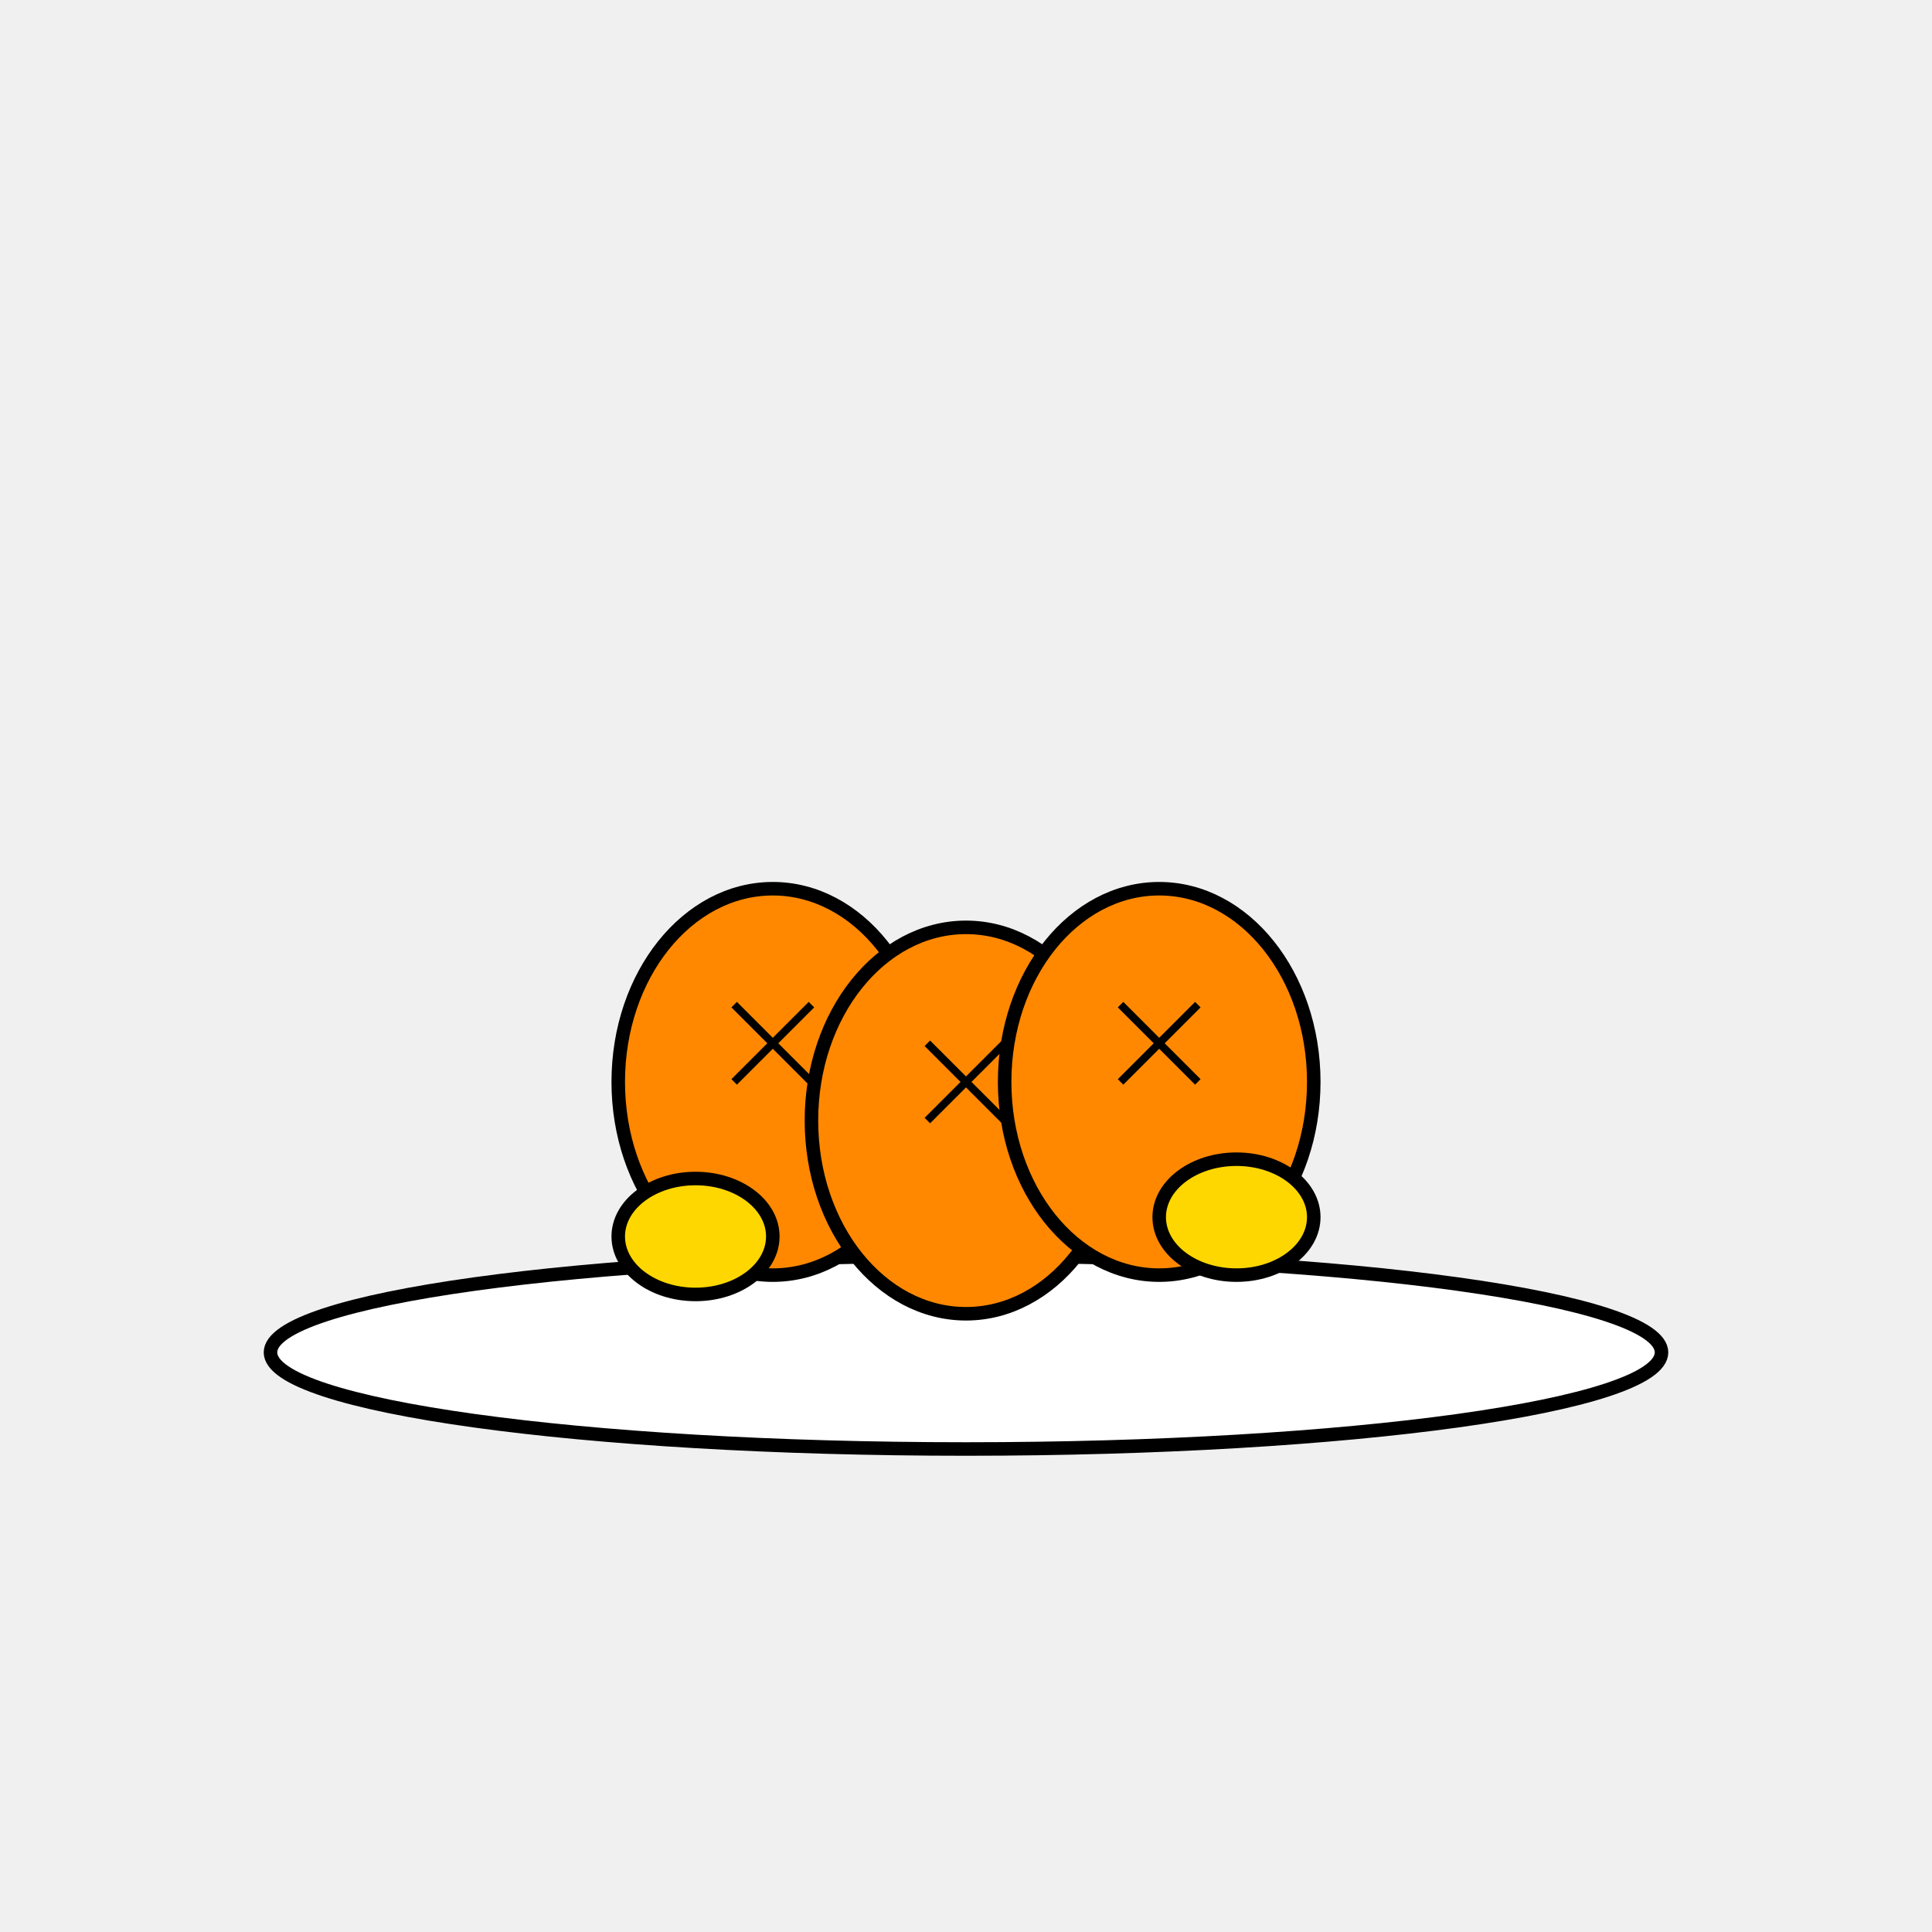
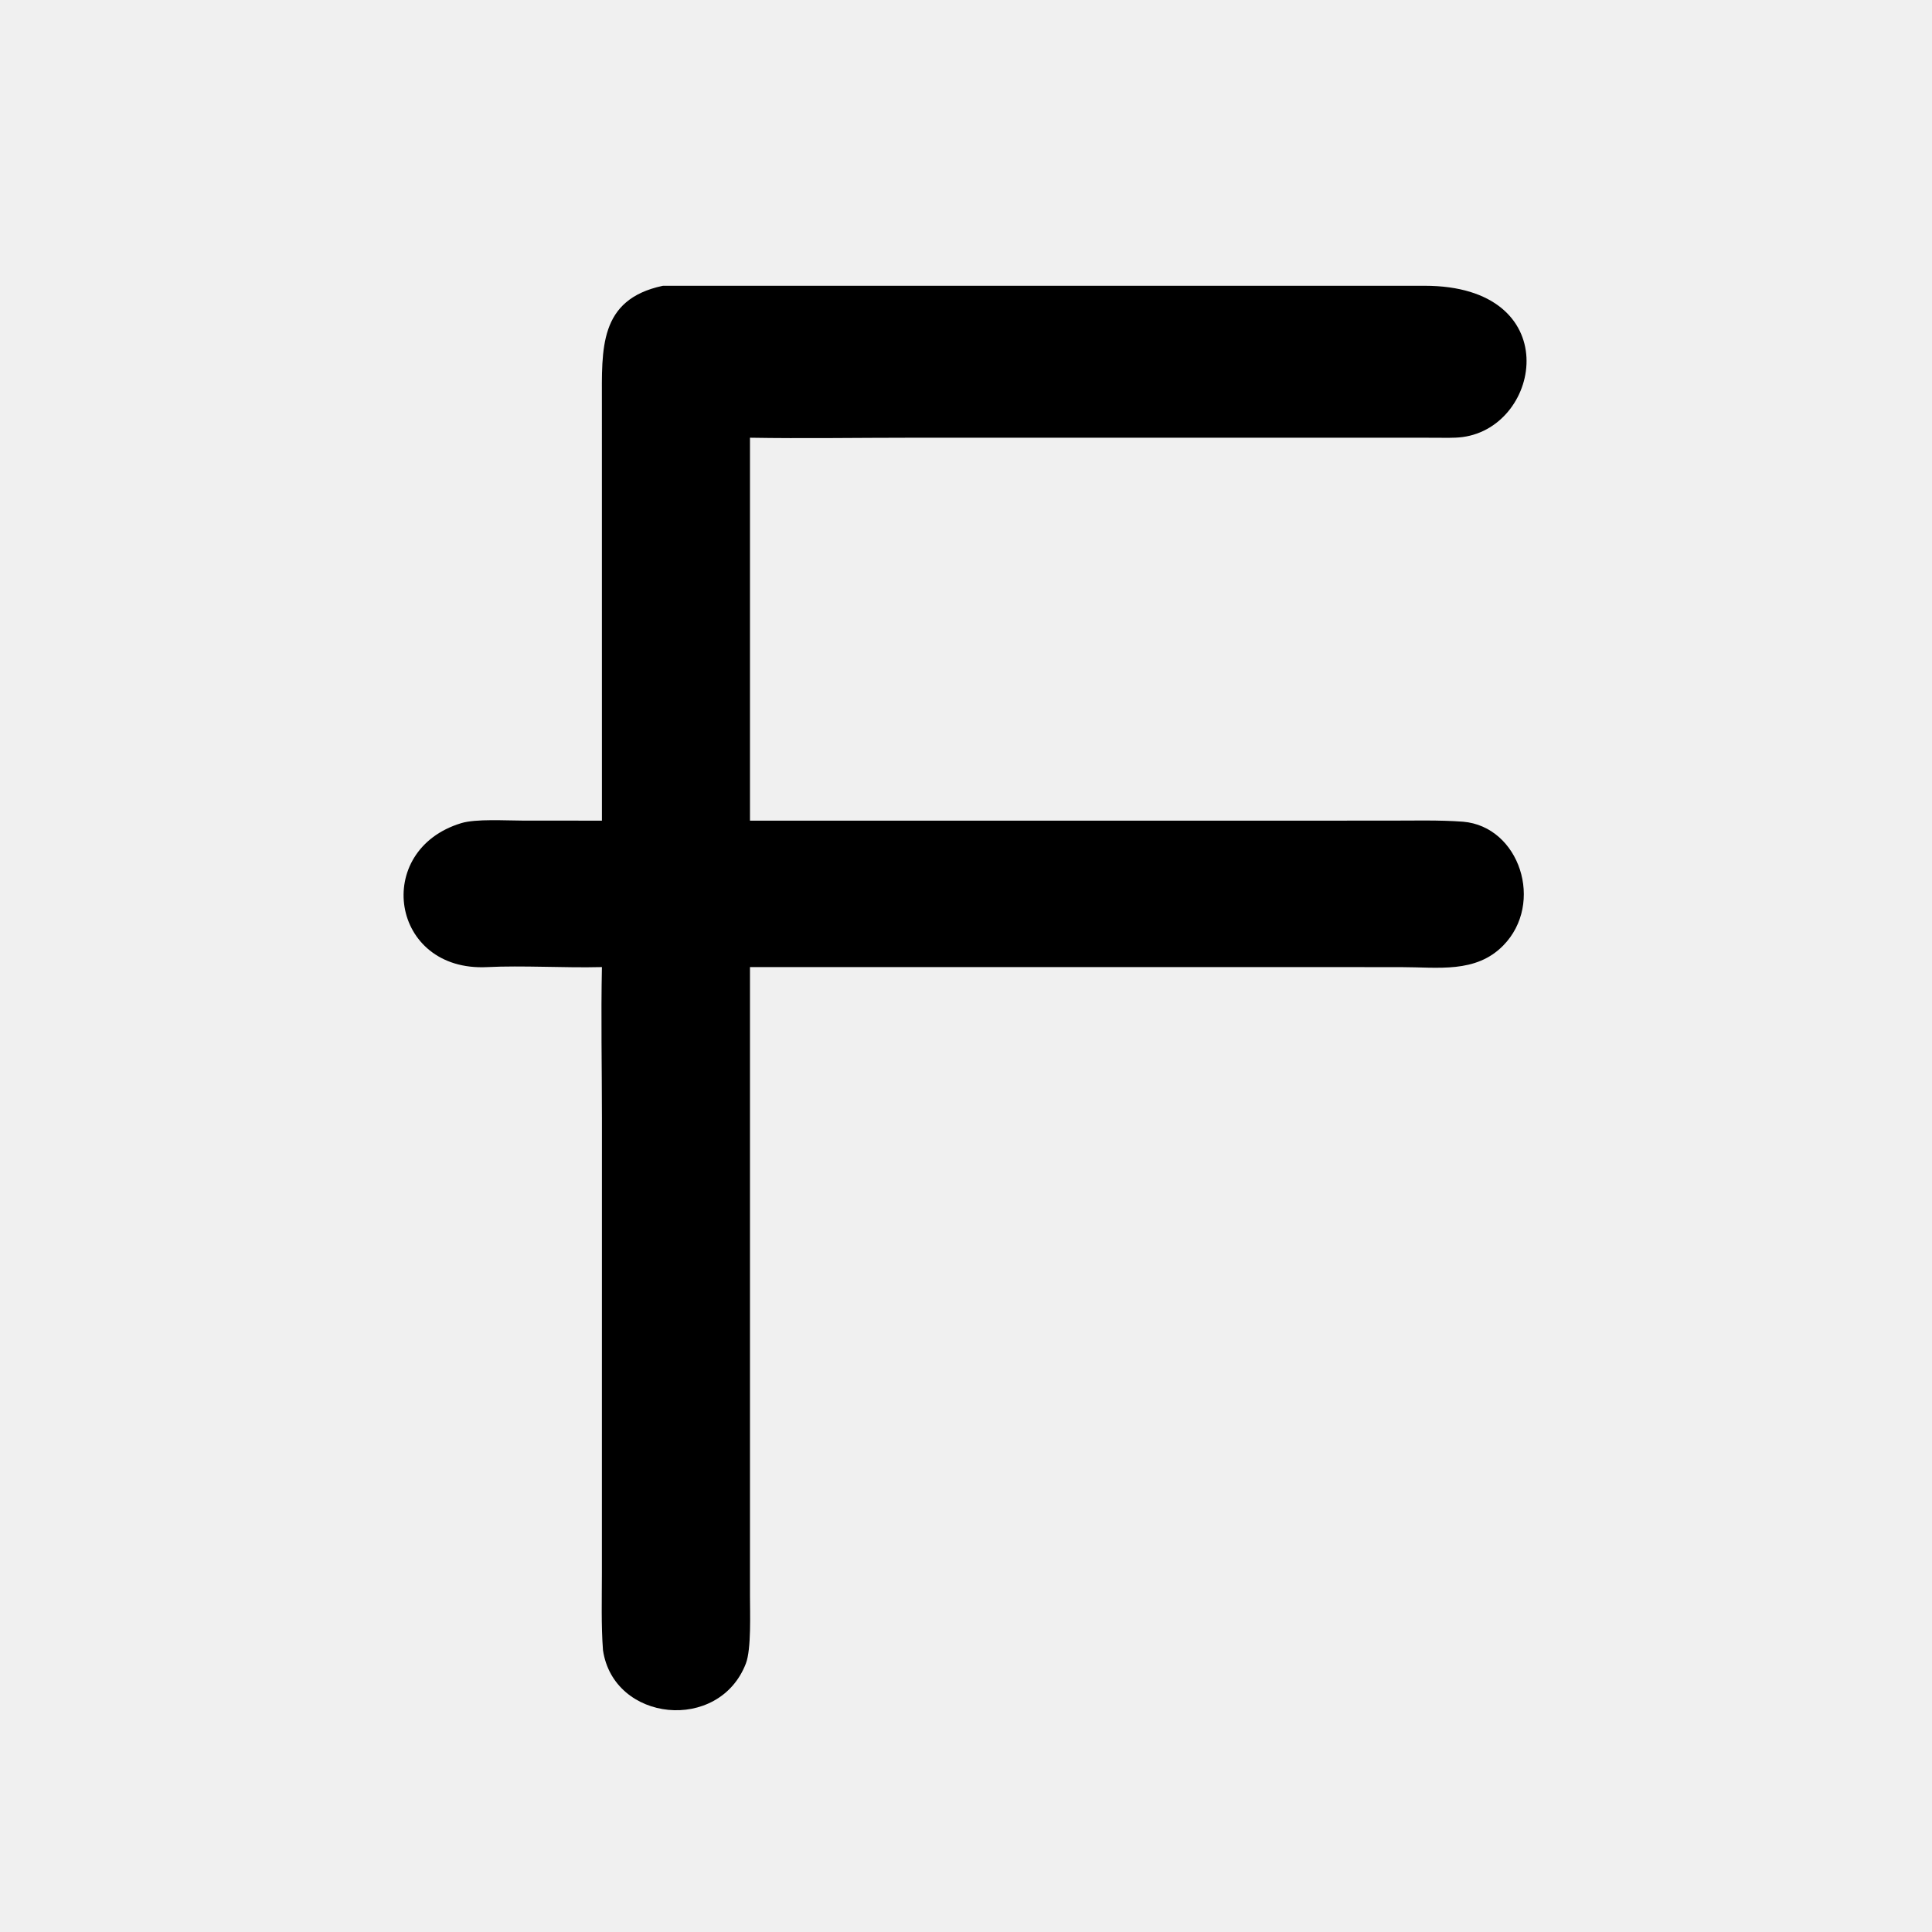
- <svg xmlns="http://www.w3.org/2000/svg" viewBox="0 0 500 500">
-   <ellipse cx="250" cy="350" rx="180" ry="25" fill="#FFFFFF" stroke="#000" stroke-width="3.5" />
-   <ellipse cx="200" cy="280" rx="40" ry="50" fill="#FF8800" stroke="#000" stroke-width="3.5" />
-   <ellipse cx="250" cy="290" rx="40" ry="50" fill="#FF8800" stroke="#000" stroke-width="3.5" />
-   <ellipse cx="300" cy="280" rx="40" ry="50" fill="#FF8800" stroke="#000" stroke-width="3.5" />
-   <path d="M190 260 L210 280 M190 280 L210 260" stroke="#000" stroke-width="2" />
-   <path d="M240 270 L260 290 M240 290 L260 270" stroke="#000" stroke-width="2" />
-   <path d="M290 260 L310 280 M290 280 L310 260" stroke="#000" stroke-width="2" />
-   <ellipse cx="180" cy="320" rx="20" ry="15" fill="#FFD700" stroke="#000" stroke-width="3.5" />
-   <ellipse cx="320" cy="315" rx="20" ry="15" fill="#FFD700" stroke="#000" stroke-width="3.5" />
+ <svg xmlns="http://www.w3.org/2000/svg" height="512" preserveAspectRatio="none" style="display: block;" version="1.1" viewBox="0 0 2048 2048" width="512">
+   <path d="M 702.362 303.012 C 703.515 302.885 702.766 302.932 705.089 302.925 L 1510.08 302.93 C 1659.69 302.905 1635.1 451.937 1550.45 463.288 C 1541.11 464.539 1529.31 464.022 1519.72 464.023 L 966.268 464.001 C 909.954 464.005 851.095 464.968 795.001 464.001 L 795.001 869.927 L 1473.08 869.907 C 1498.31 869.909 1525.86 869.162 1550.82 871.031 C 1610.88 876.061 1637.48 957.588 1593.41 1002.37 C 1564.26 1031.99 1524.29 1025.2 1485.74 1025.2 L 1378.5 1025.13 L 795.001 1025.13 L 795.002 1691.31 C 794.962 1709.29 796.572 1748.07 790.629 1763.45 C 762.21 1836.98 650.396 1825.49 639.184 1749.22 C 637.189 1722.52 638.023 1694.66 638.031 1667.85 L 638.073 1185.5 C 638.067 1133.38 636.95 1076.93 638.065 1025.13 L 636.9 1025.16 C 599.4 1026.14 553.332 1023.3 516.472 1025.17 C 413.923 1030.38 394.465 901.113 489.088 872.523 C 504.599 867.836 536.137 869.863 553.91 869.865 L 638.065 869.927 L 638.031 426.91 C 638.036 369.895 634.51 317.561 702.362 303.012 z" fill="rgb(0,0,0)" transform="translate(0,0)" />
</svg>
